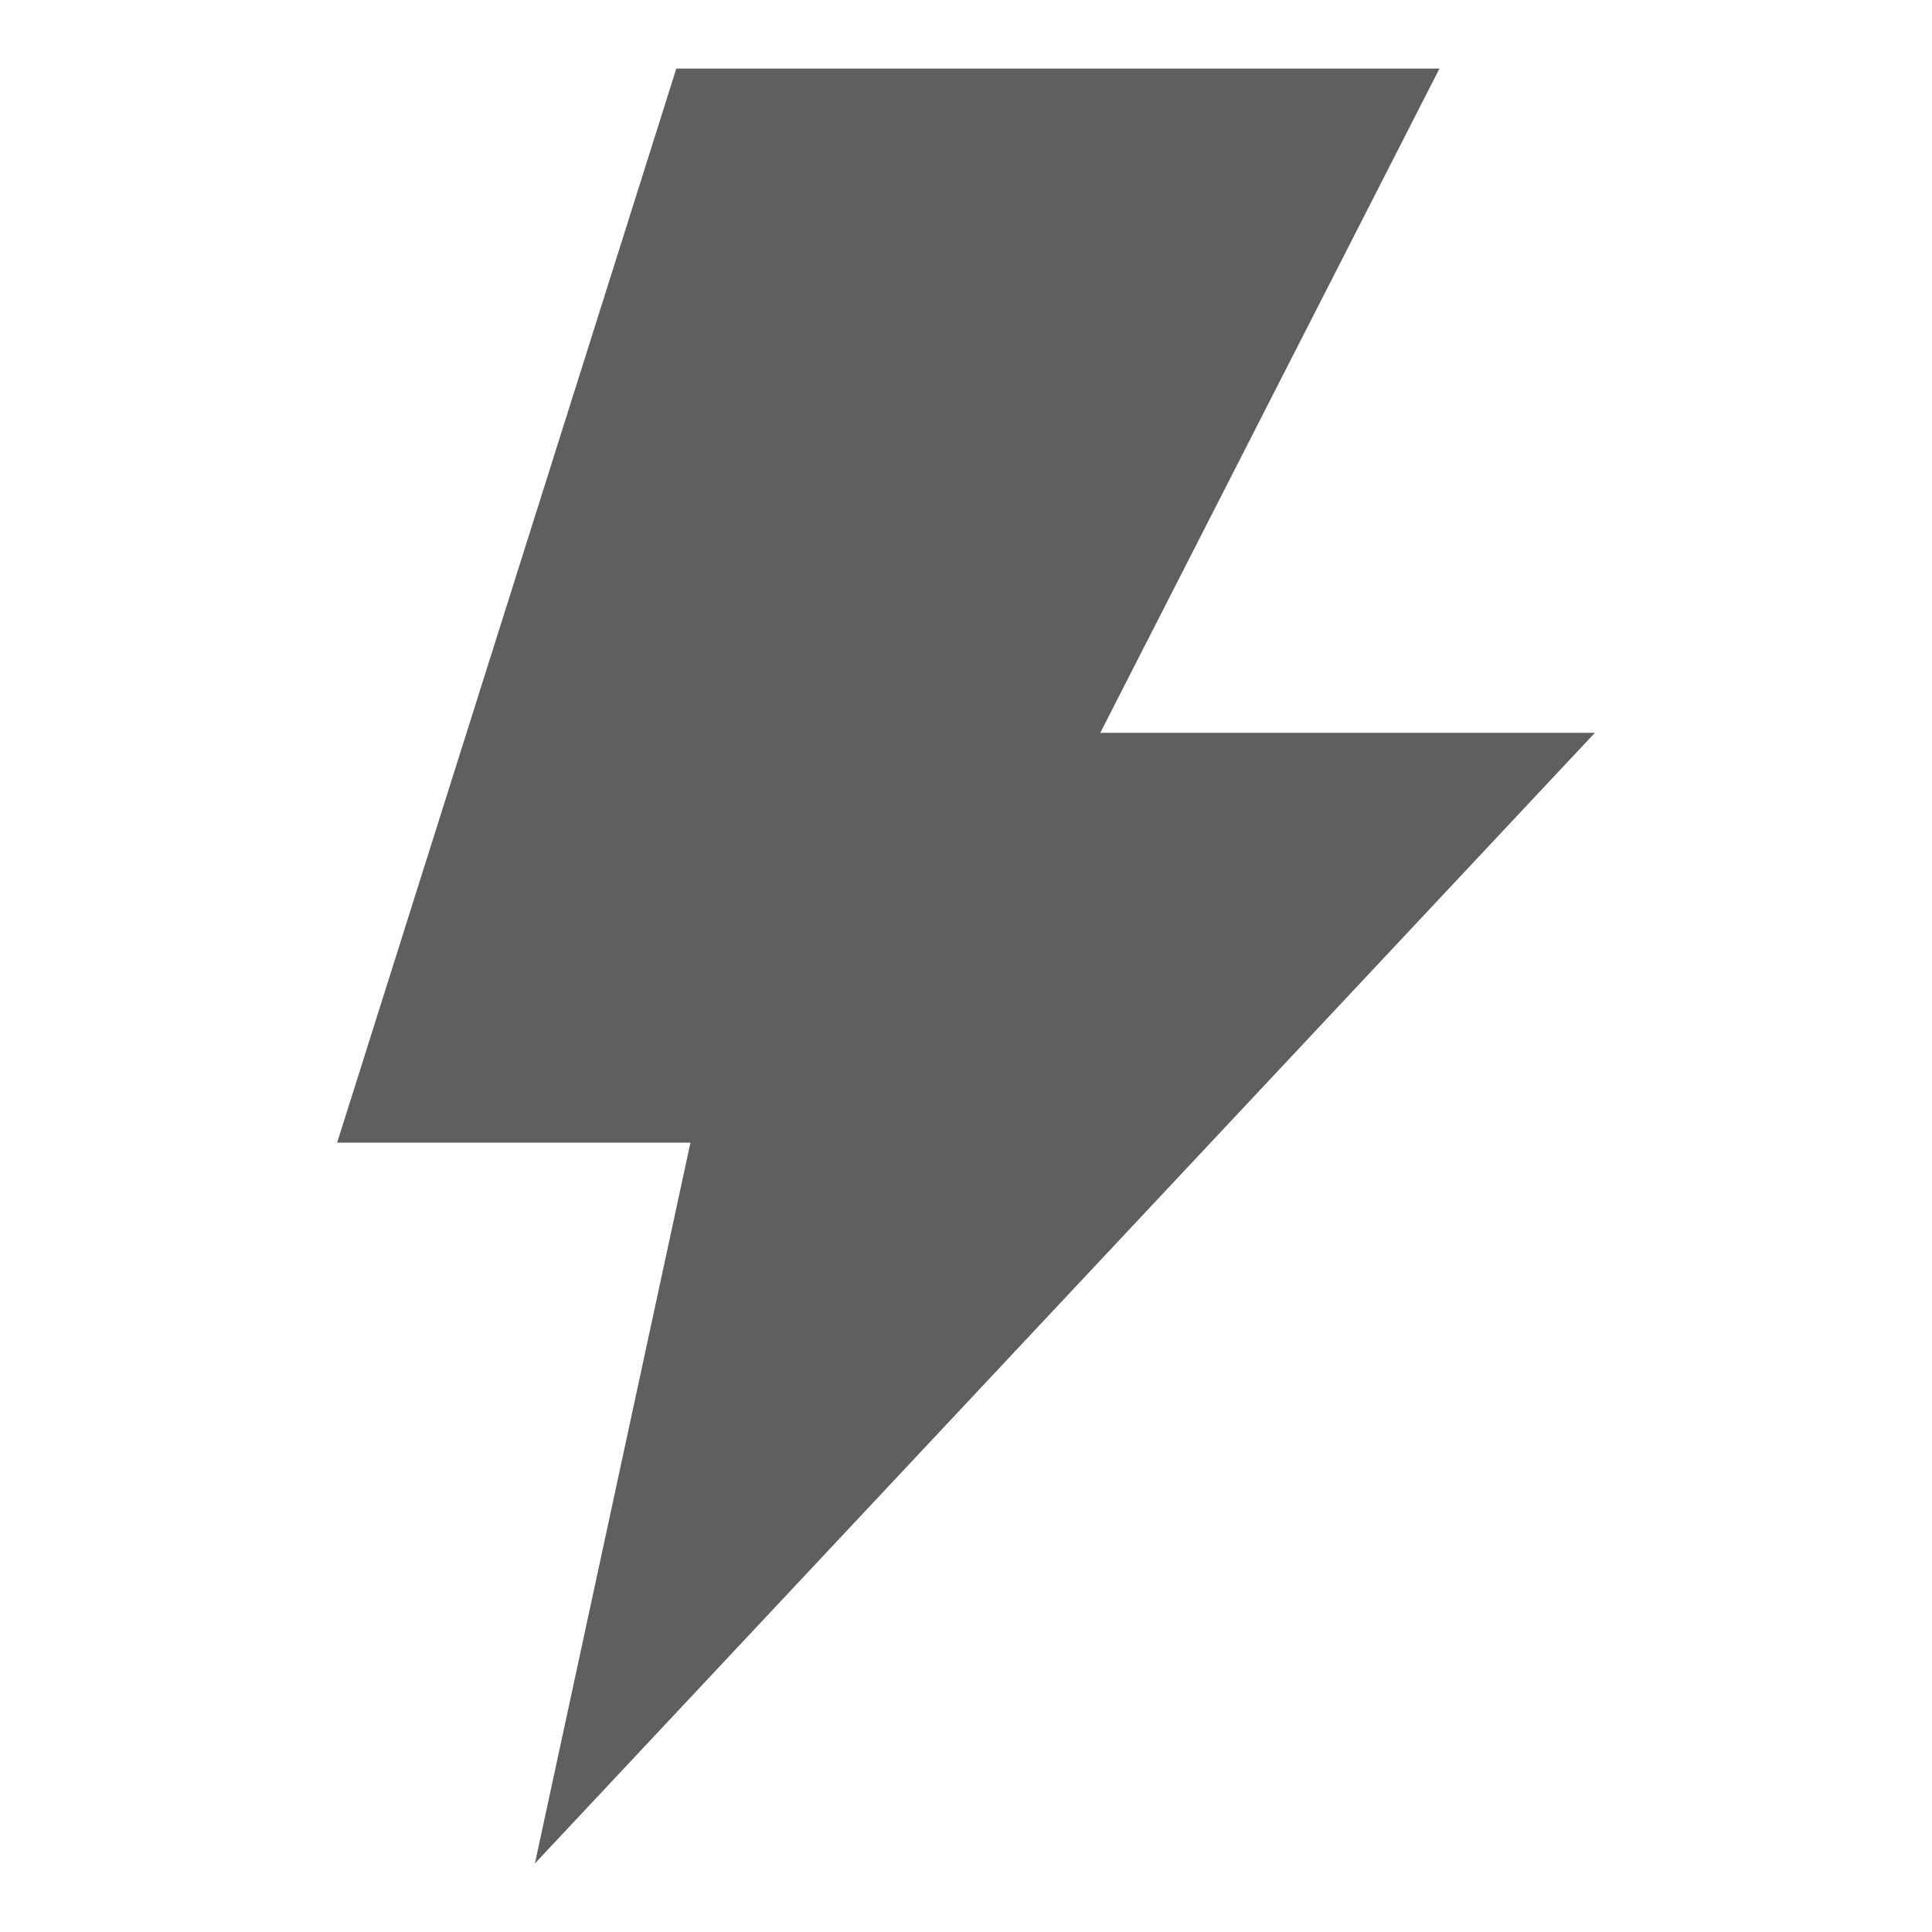
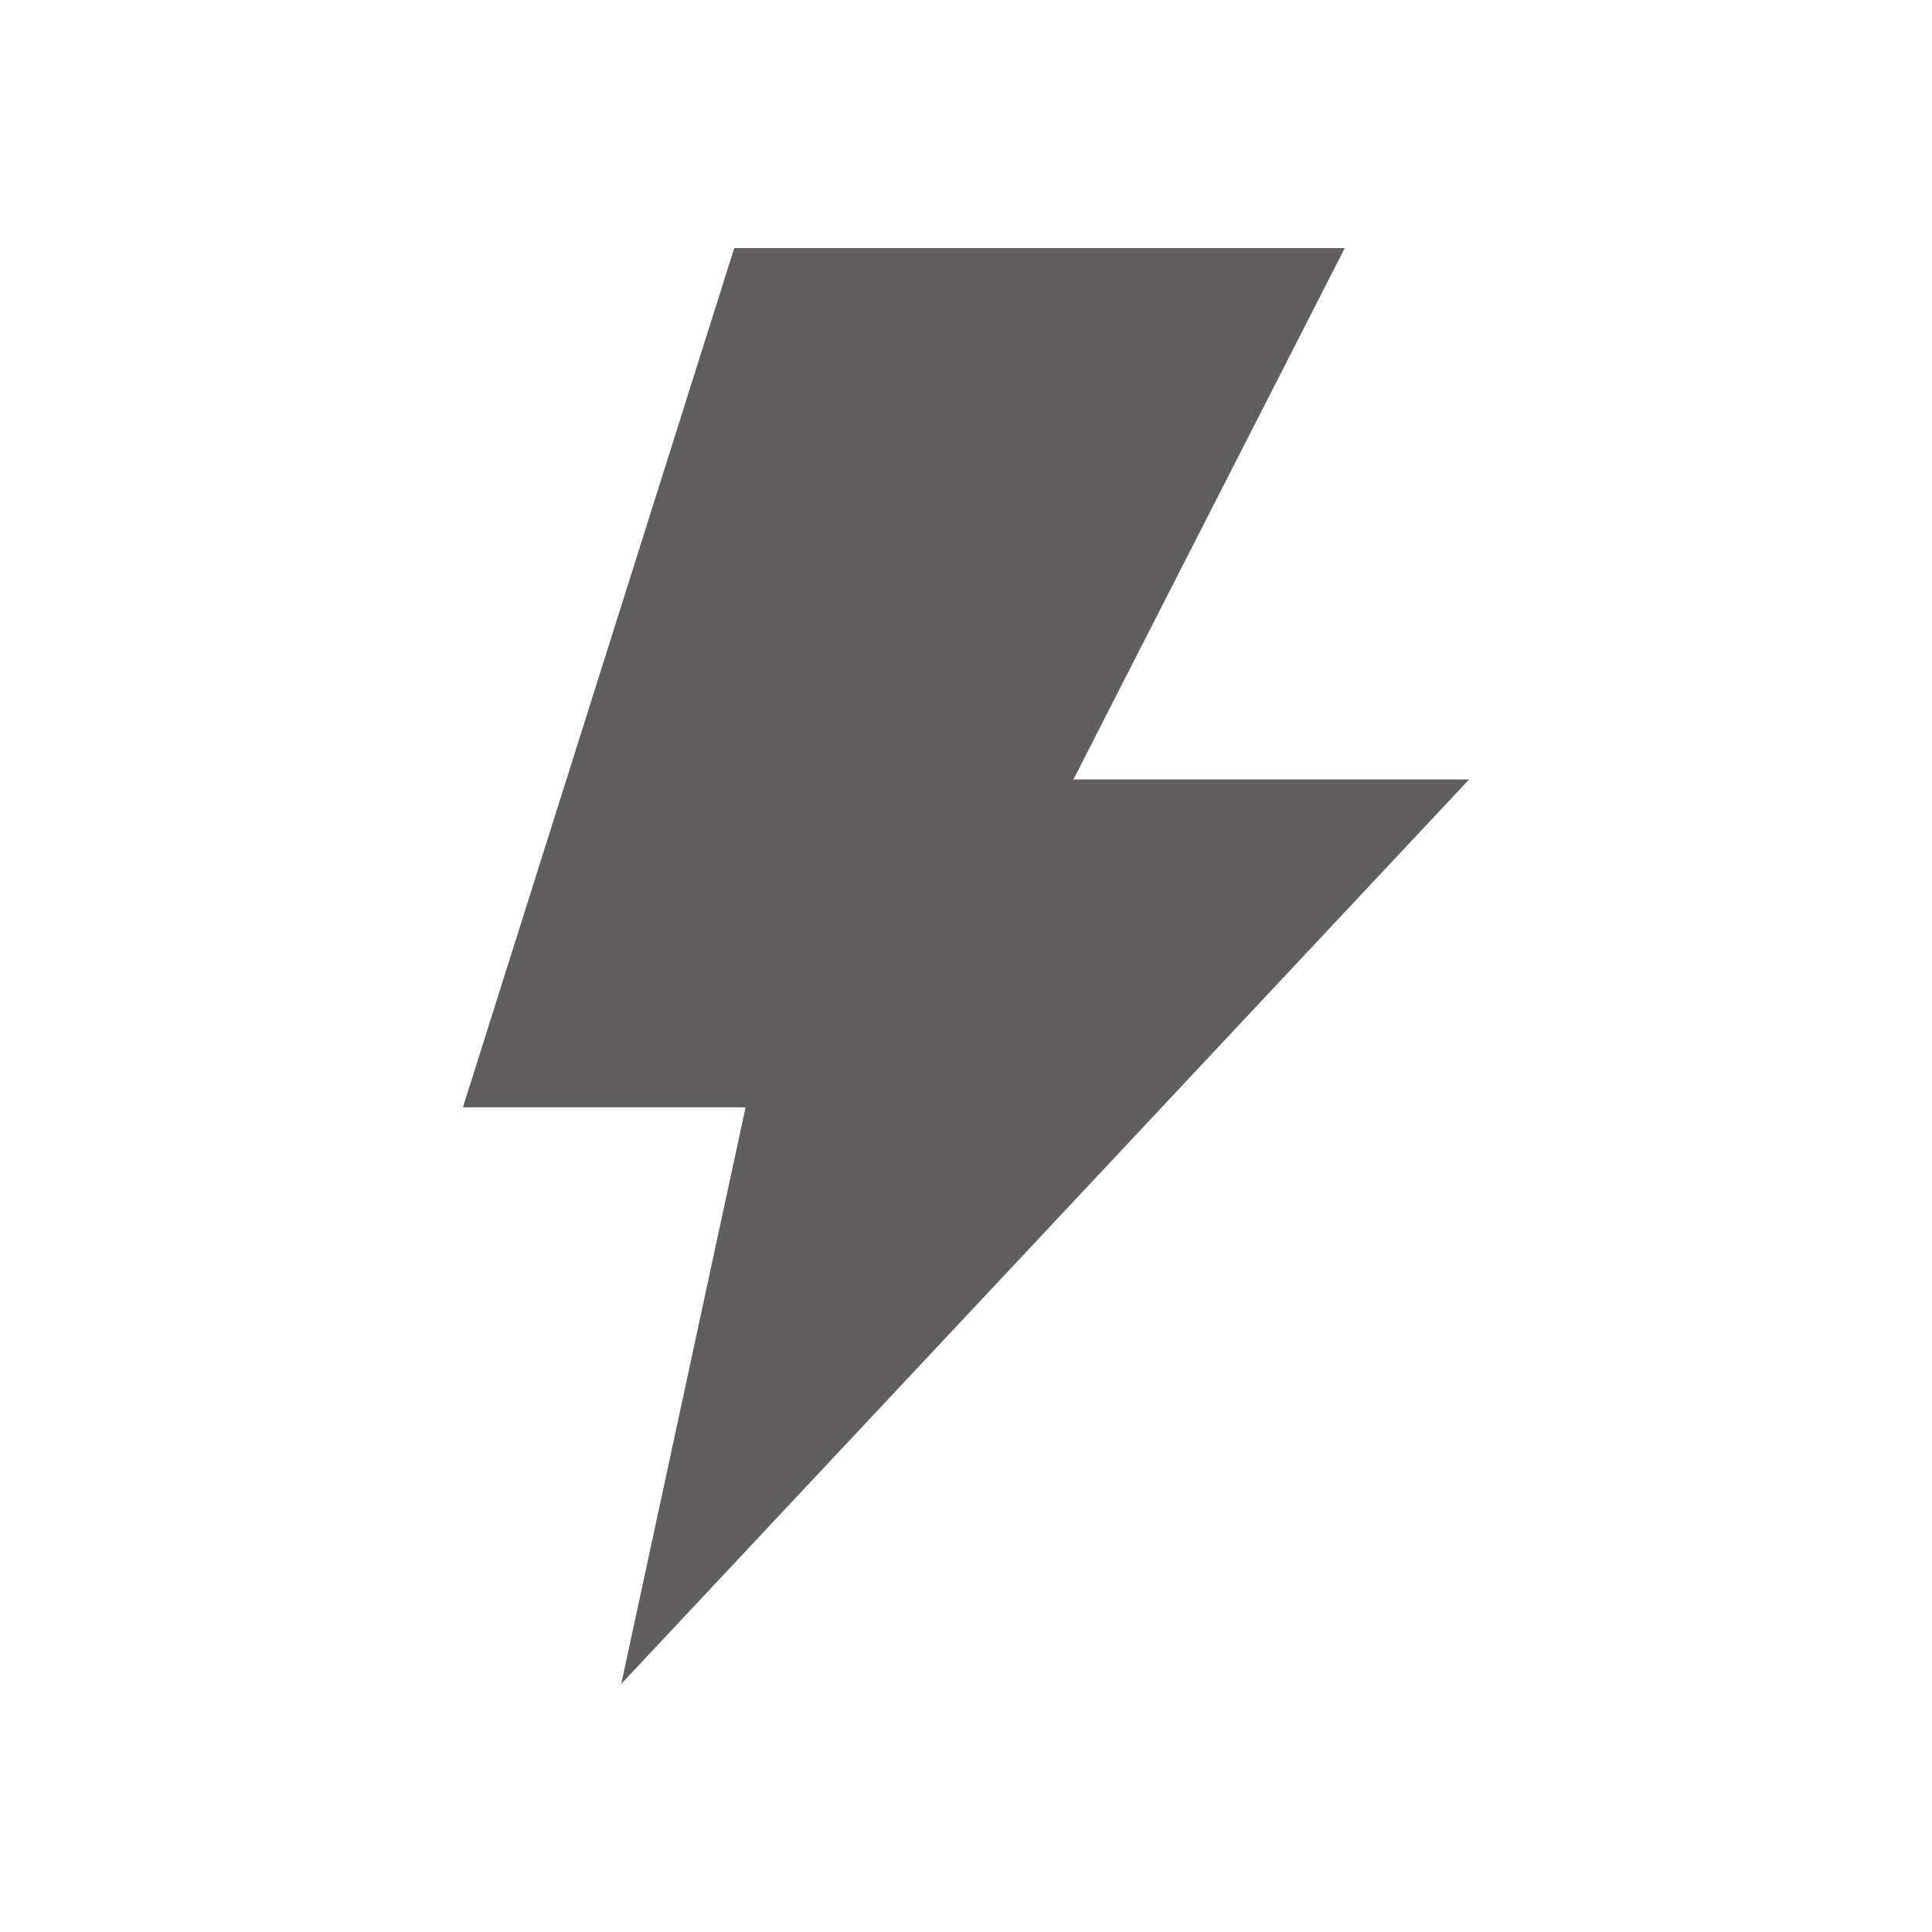
- <svg xmlns="http://www.w3.org/2000/svg" width="16" height="16" viewBox="0 0 16 16" fill="none">
-   <path d="M5.718 9.463H2.792L5.601 0.568H11.921L9.112 6.069H13.208L4.43 15.432L5.718 9.463Z" fill="#605E5E" />
+ <svg xmlns="http://www.w3.org/2000/svg" width="20" height="20" viewBox="0 0 20 20" fill="none">
+   <path d="M7.718 11.463H4.792L7.601 2.568H13.921L11.112 8.069H15.208L6.431 17.432L7.718 11.463Z" fill="#605E5E" />
</svg>
